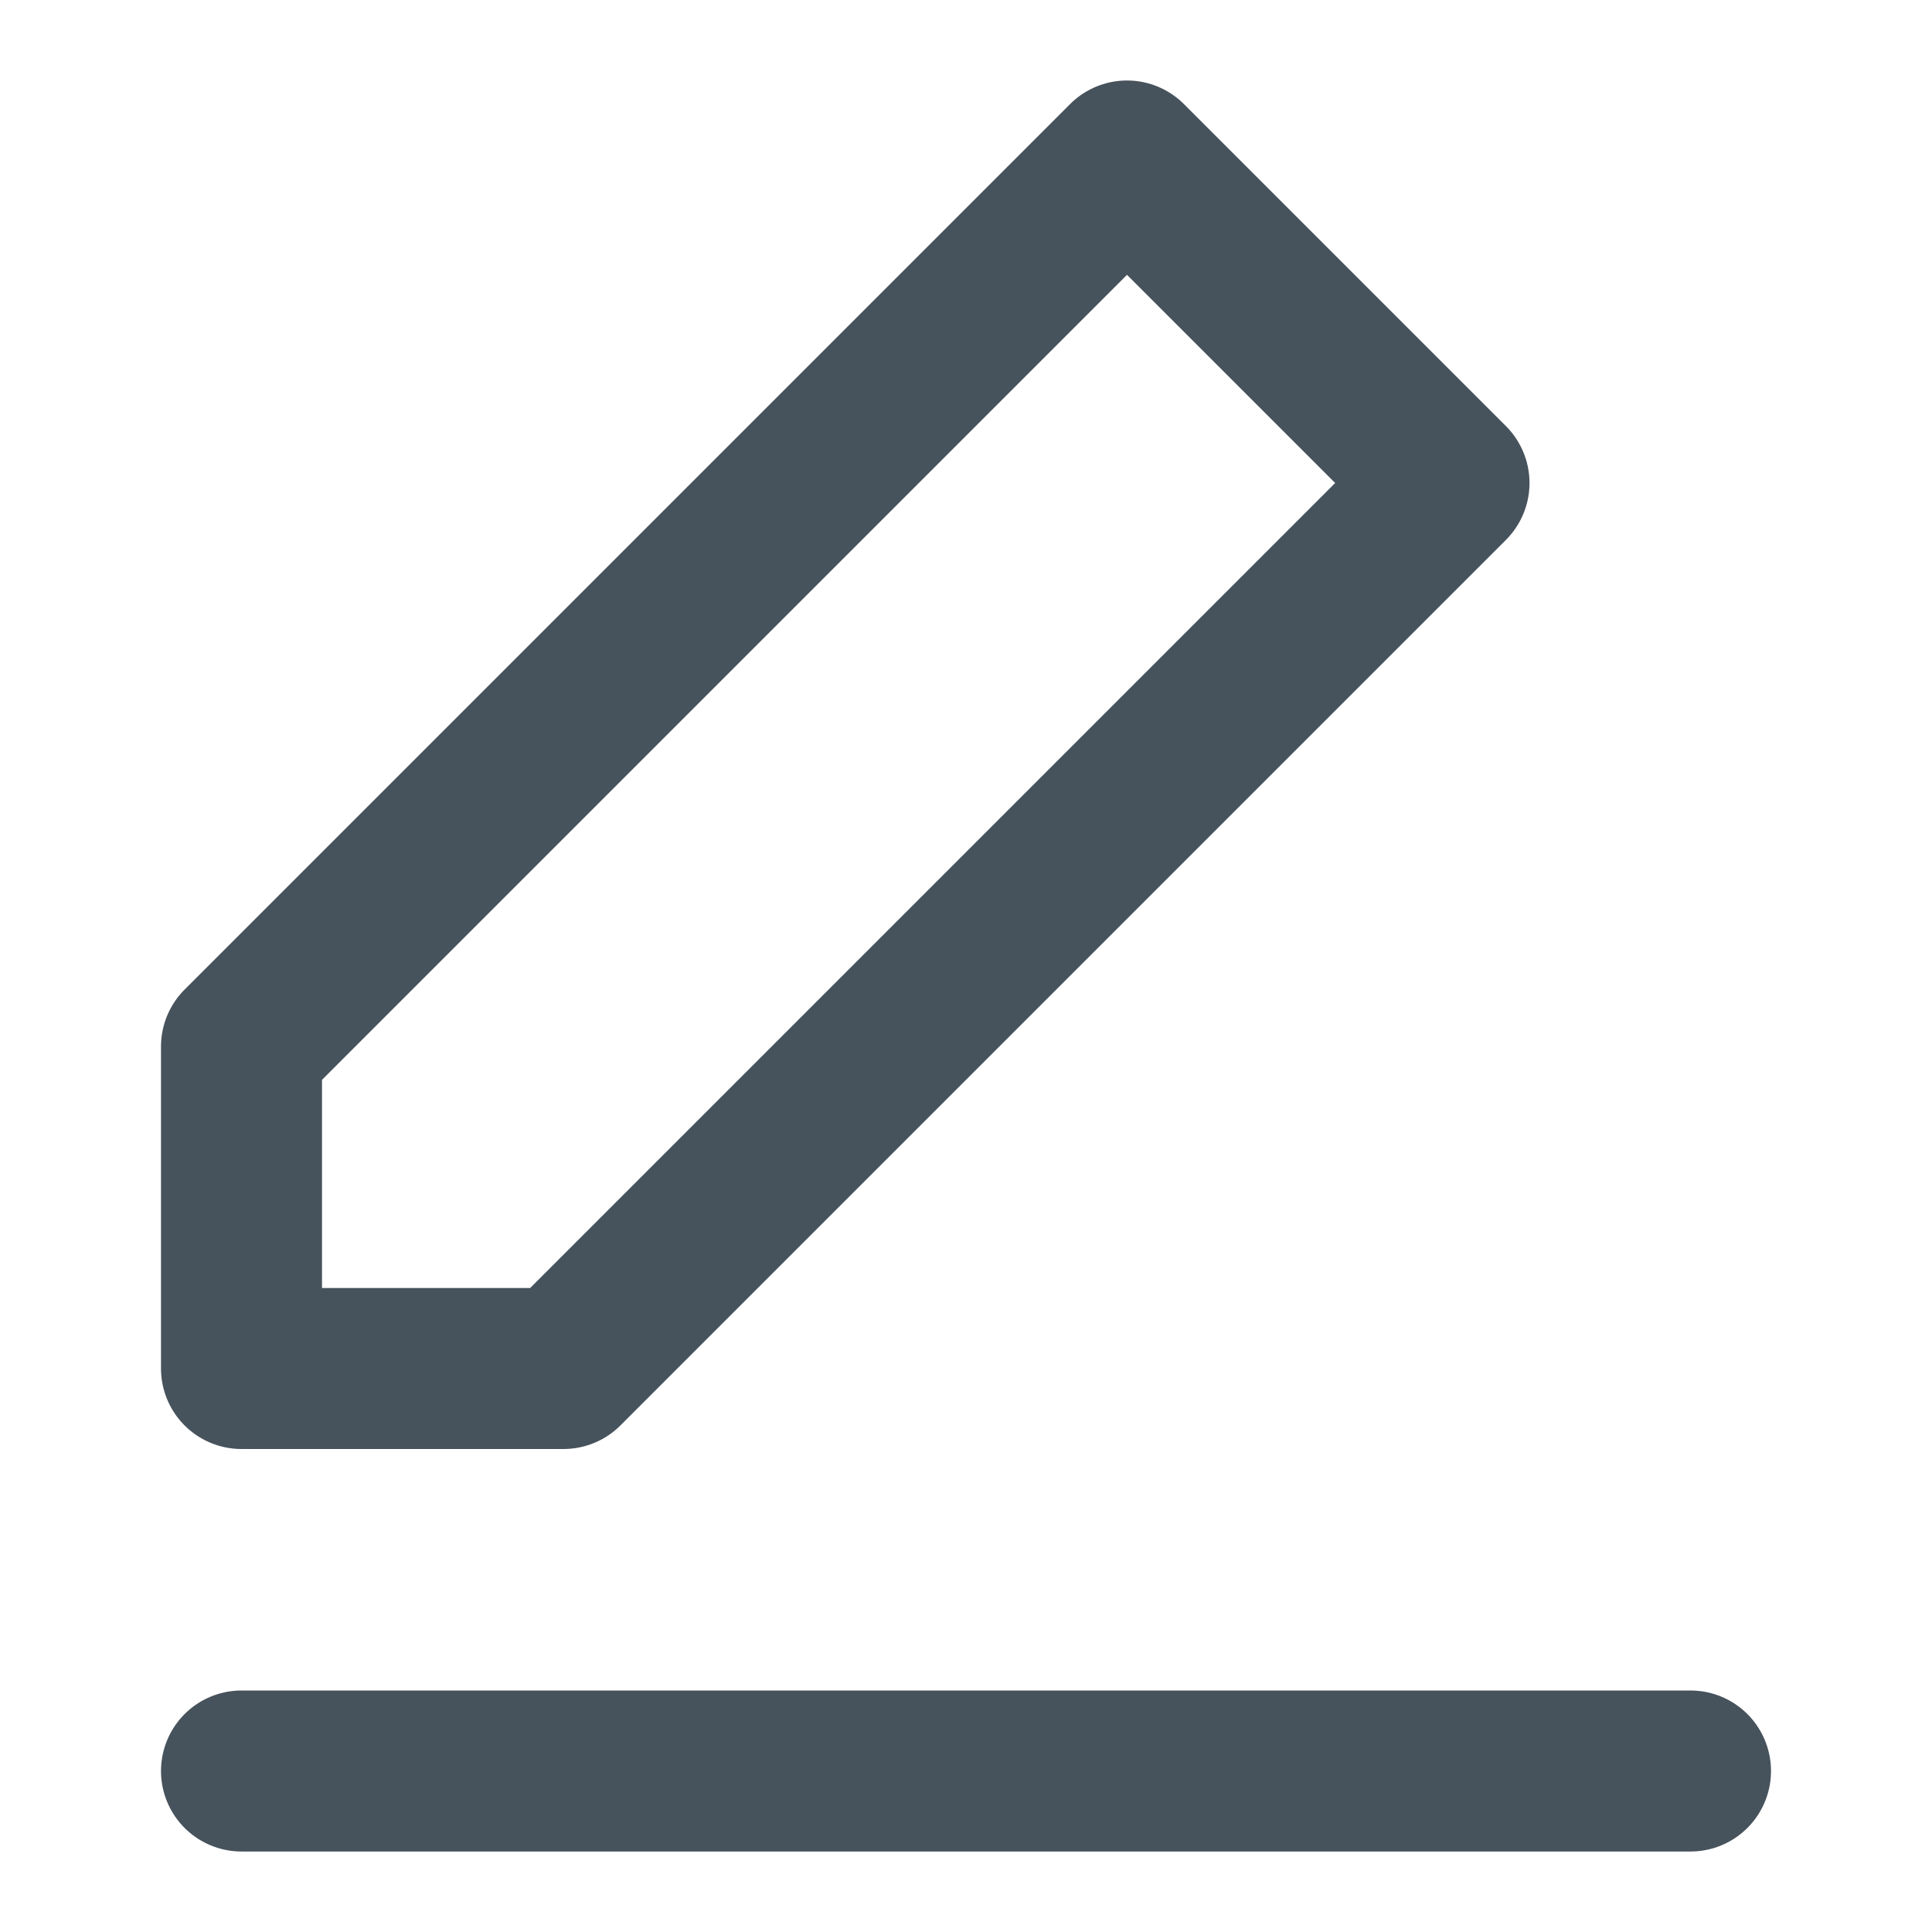
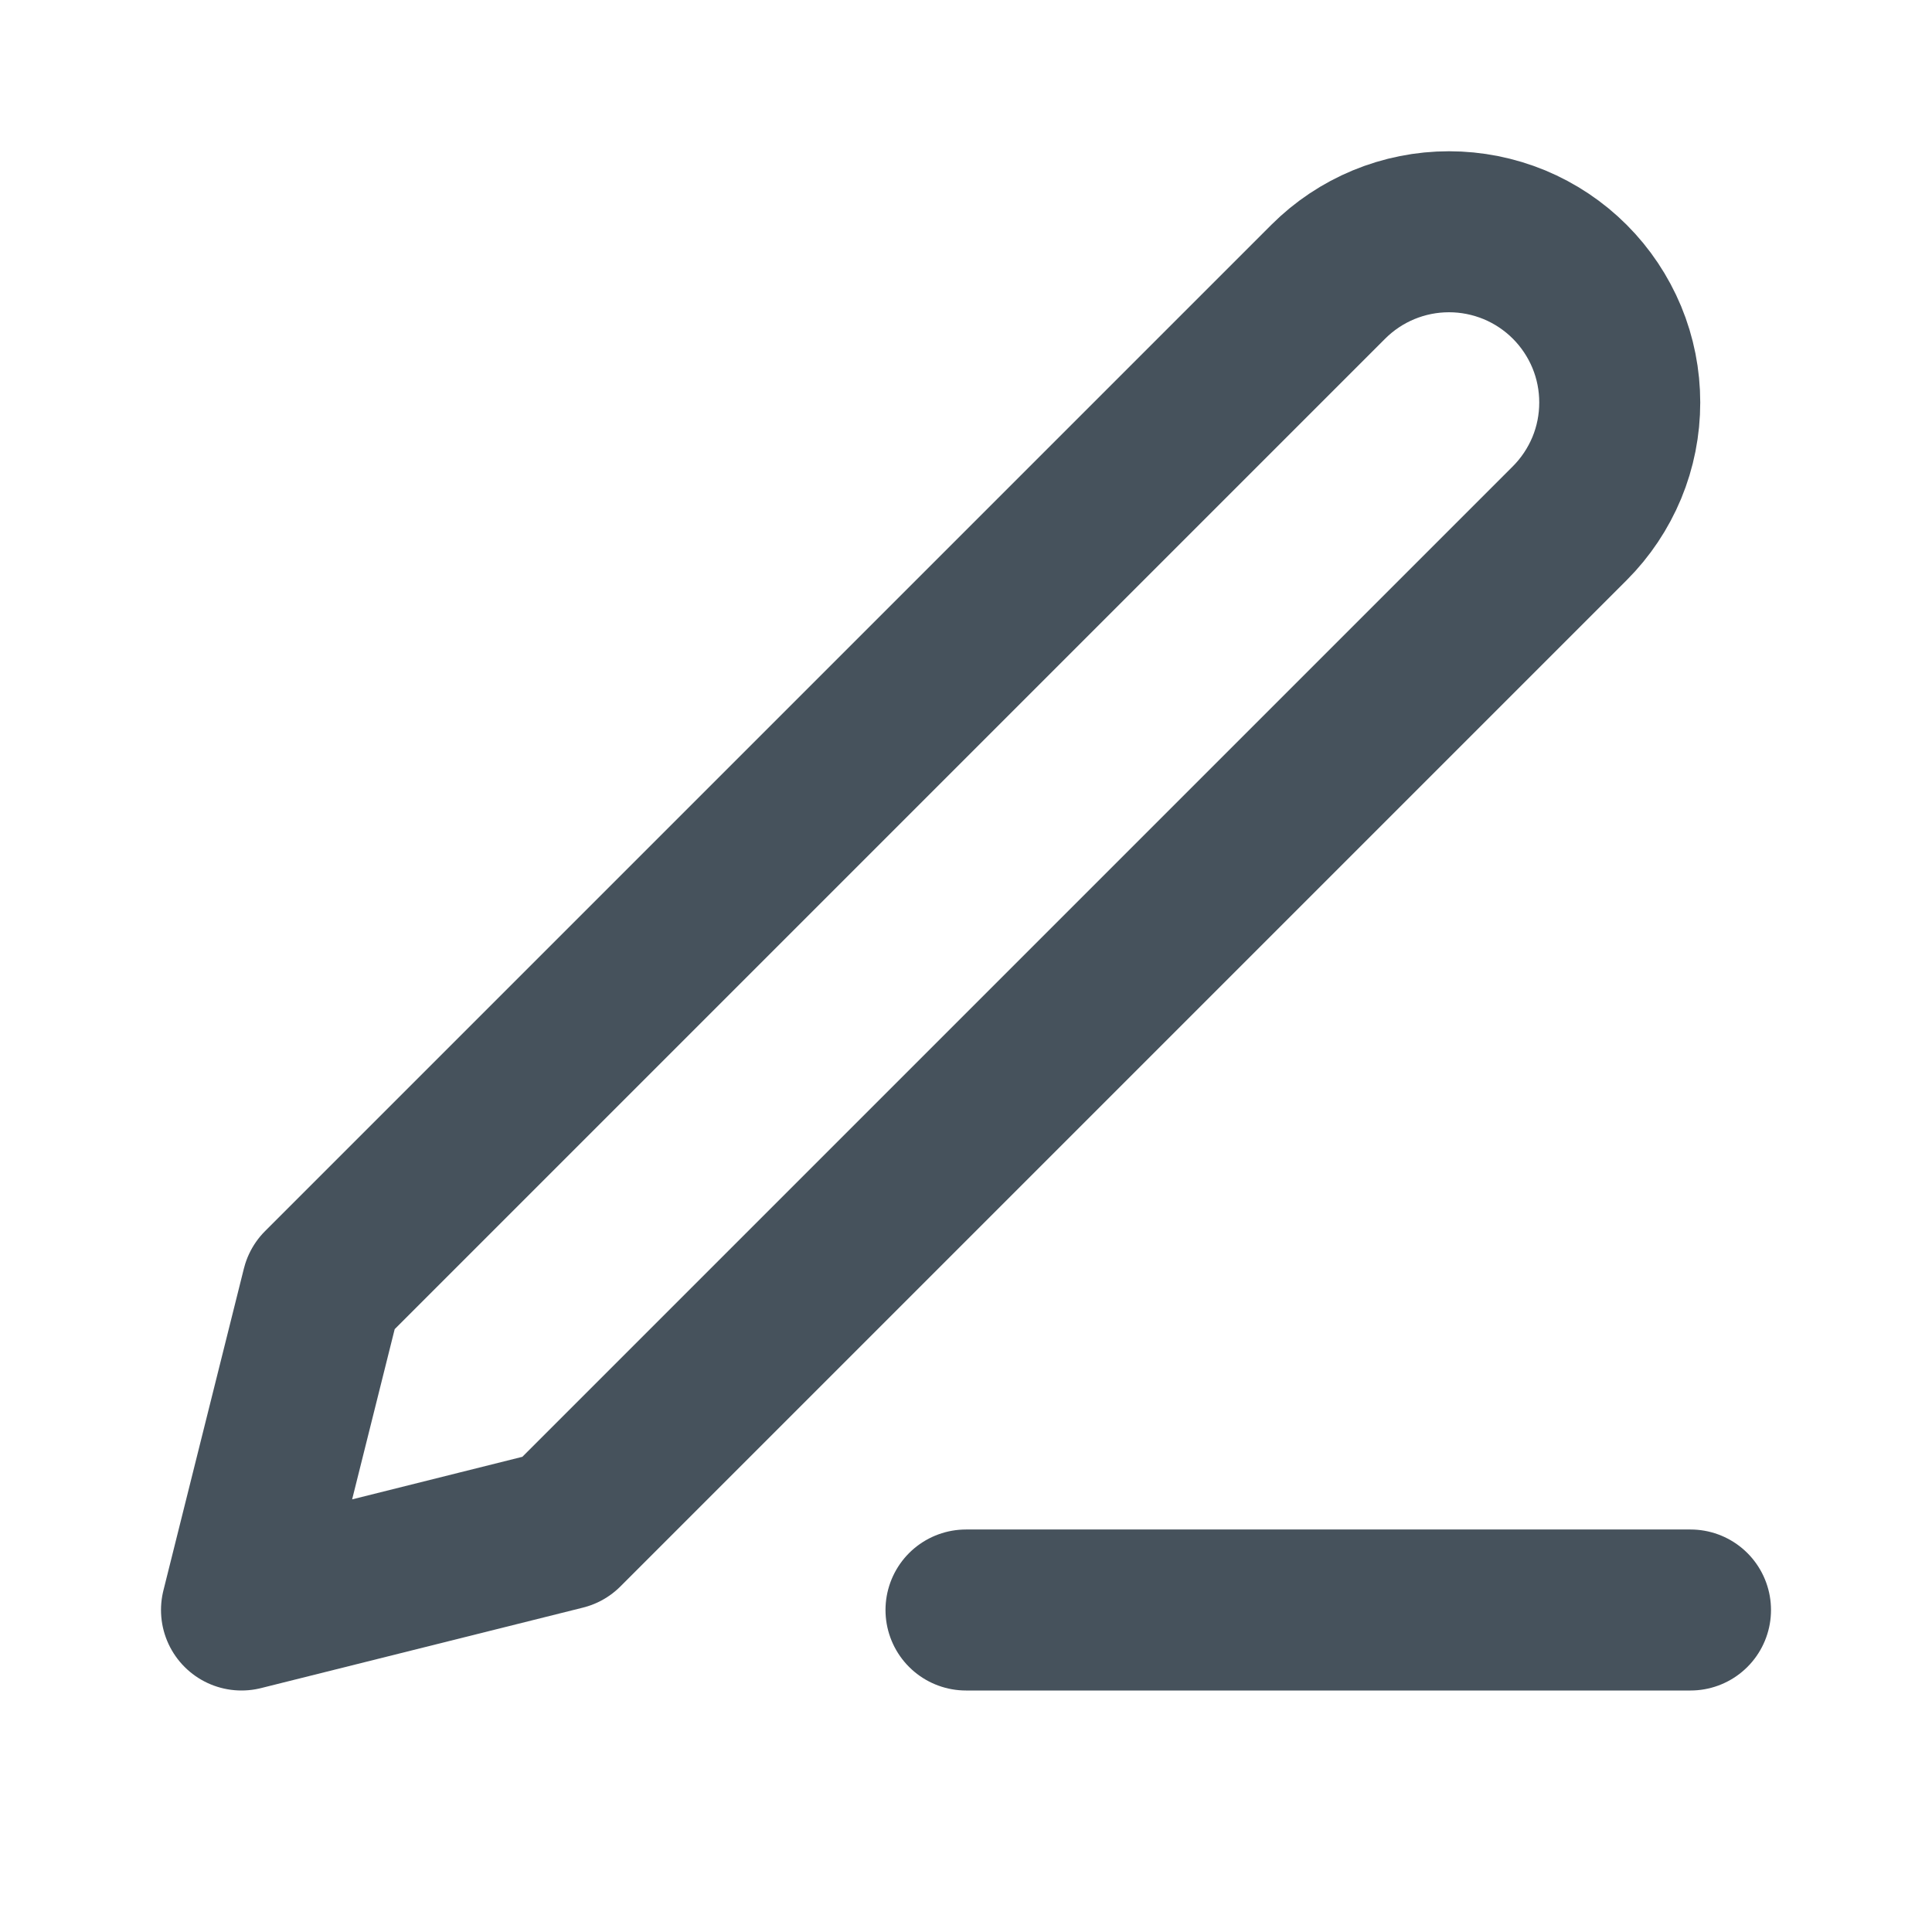
<svg xmlns="http://www.w3.org/2000/svg" width="24" height="24" viewBox="0 0 24 24" fill="none">
-   <path d="M14 2L18 6L7 17H3V13L14 2Z" stroke="#46525C" stroke-width="2" stroke-linecap="round" stroke-linejoin="round" />
-   <path d="M3 22H21" stroke="#46525C" stroke-width="2" stroke-linecap="round" stroke-linejoin="round" />
+   <path d="M12 20H21" stroke="#46525C" stroke-width="2" stroke-linecap="round" stroke-linejoin="round" />
+   <path d="M16.5 3.5C16.898 3.102 17.437 2.879 18 2.879C18.279 2.879 18.554 2.934 18.812 3.04C19.069 3.147 19.303 3.303 19.5 3.5C19.697 3.697 19.853 3.931 19.96 4.188C20.067 4.446 20.121 4.721 20.121 5C20.121 5.279 20.067 5.554 19.96 5.812C19.853 6.069 19.697 6.303 19.5 6.5L7 19L3 20L4 16L16.5 3.5Z" stroke="#46525C" stroke-width="2" stroke-linecap="round" stroke-linejoin="round" />
</svg>
